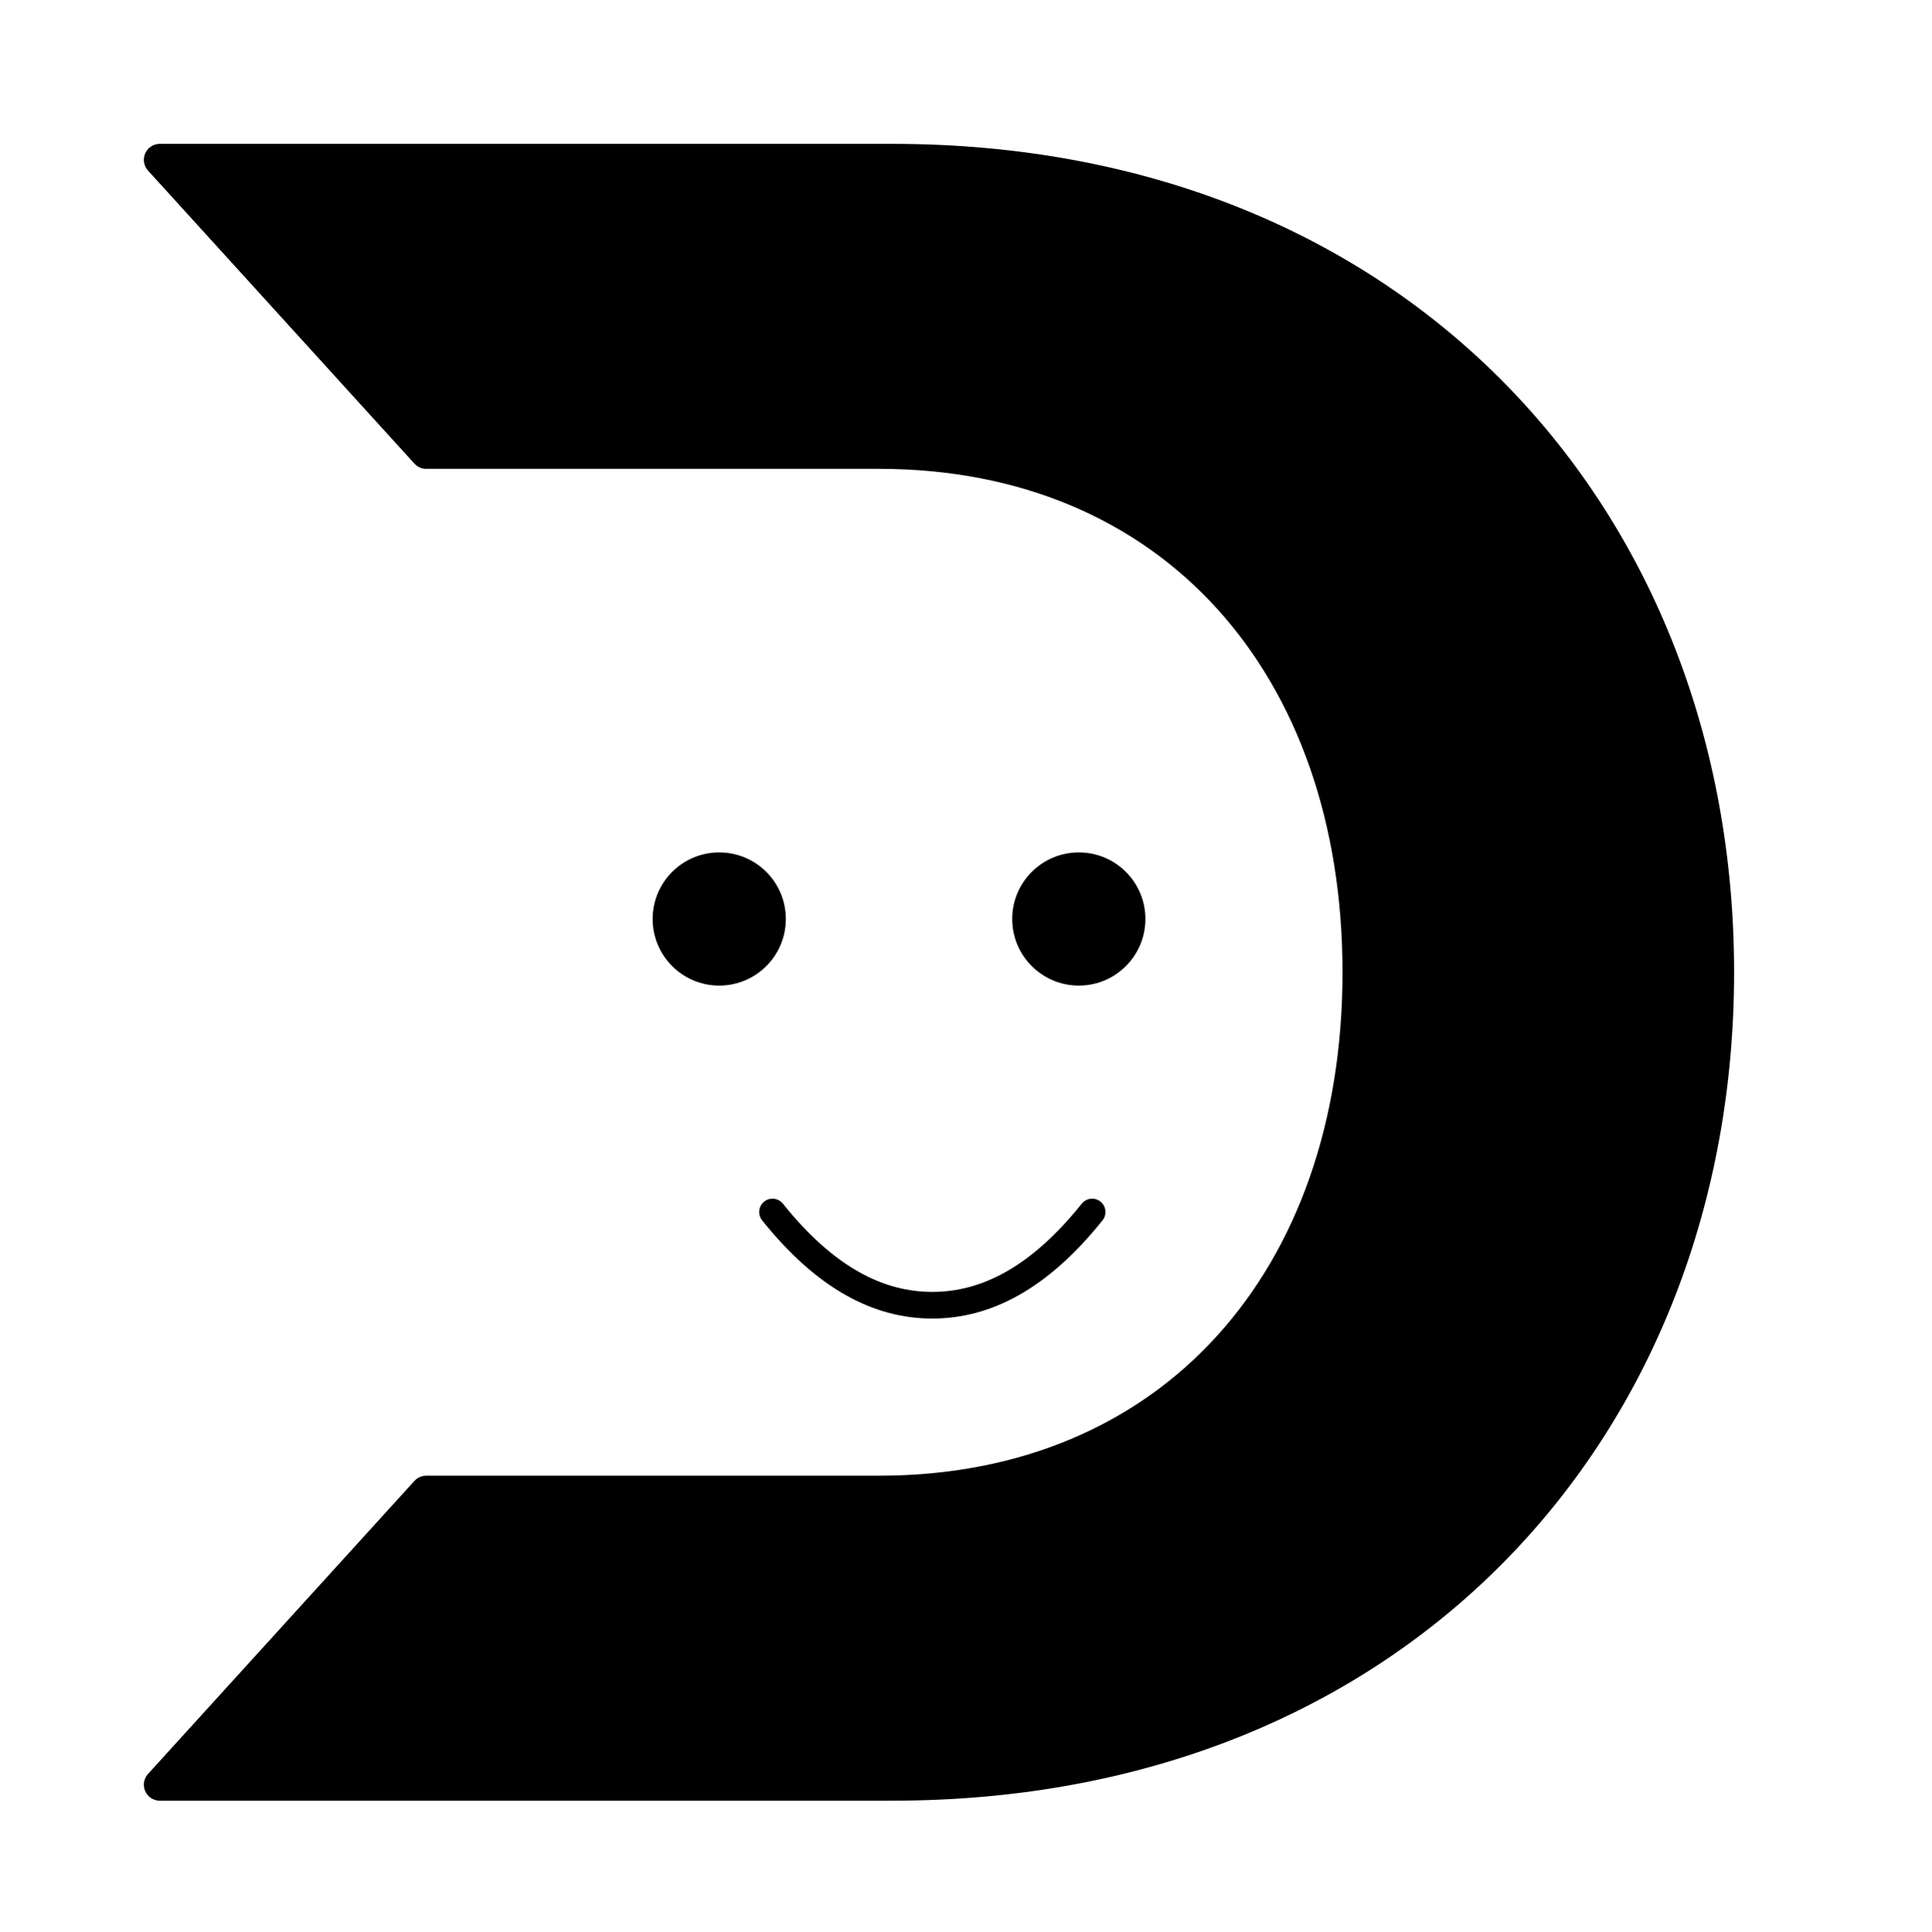
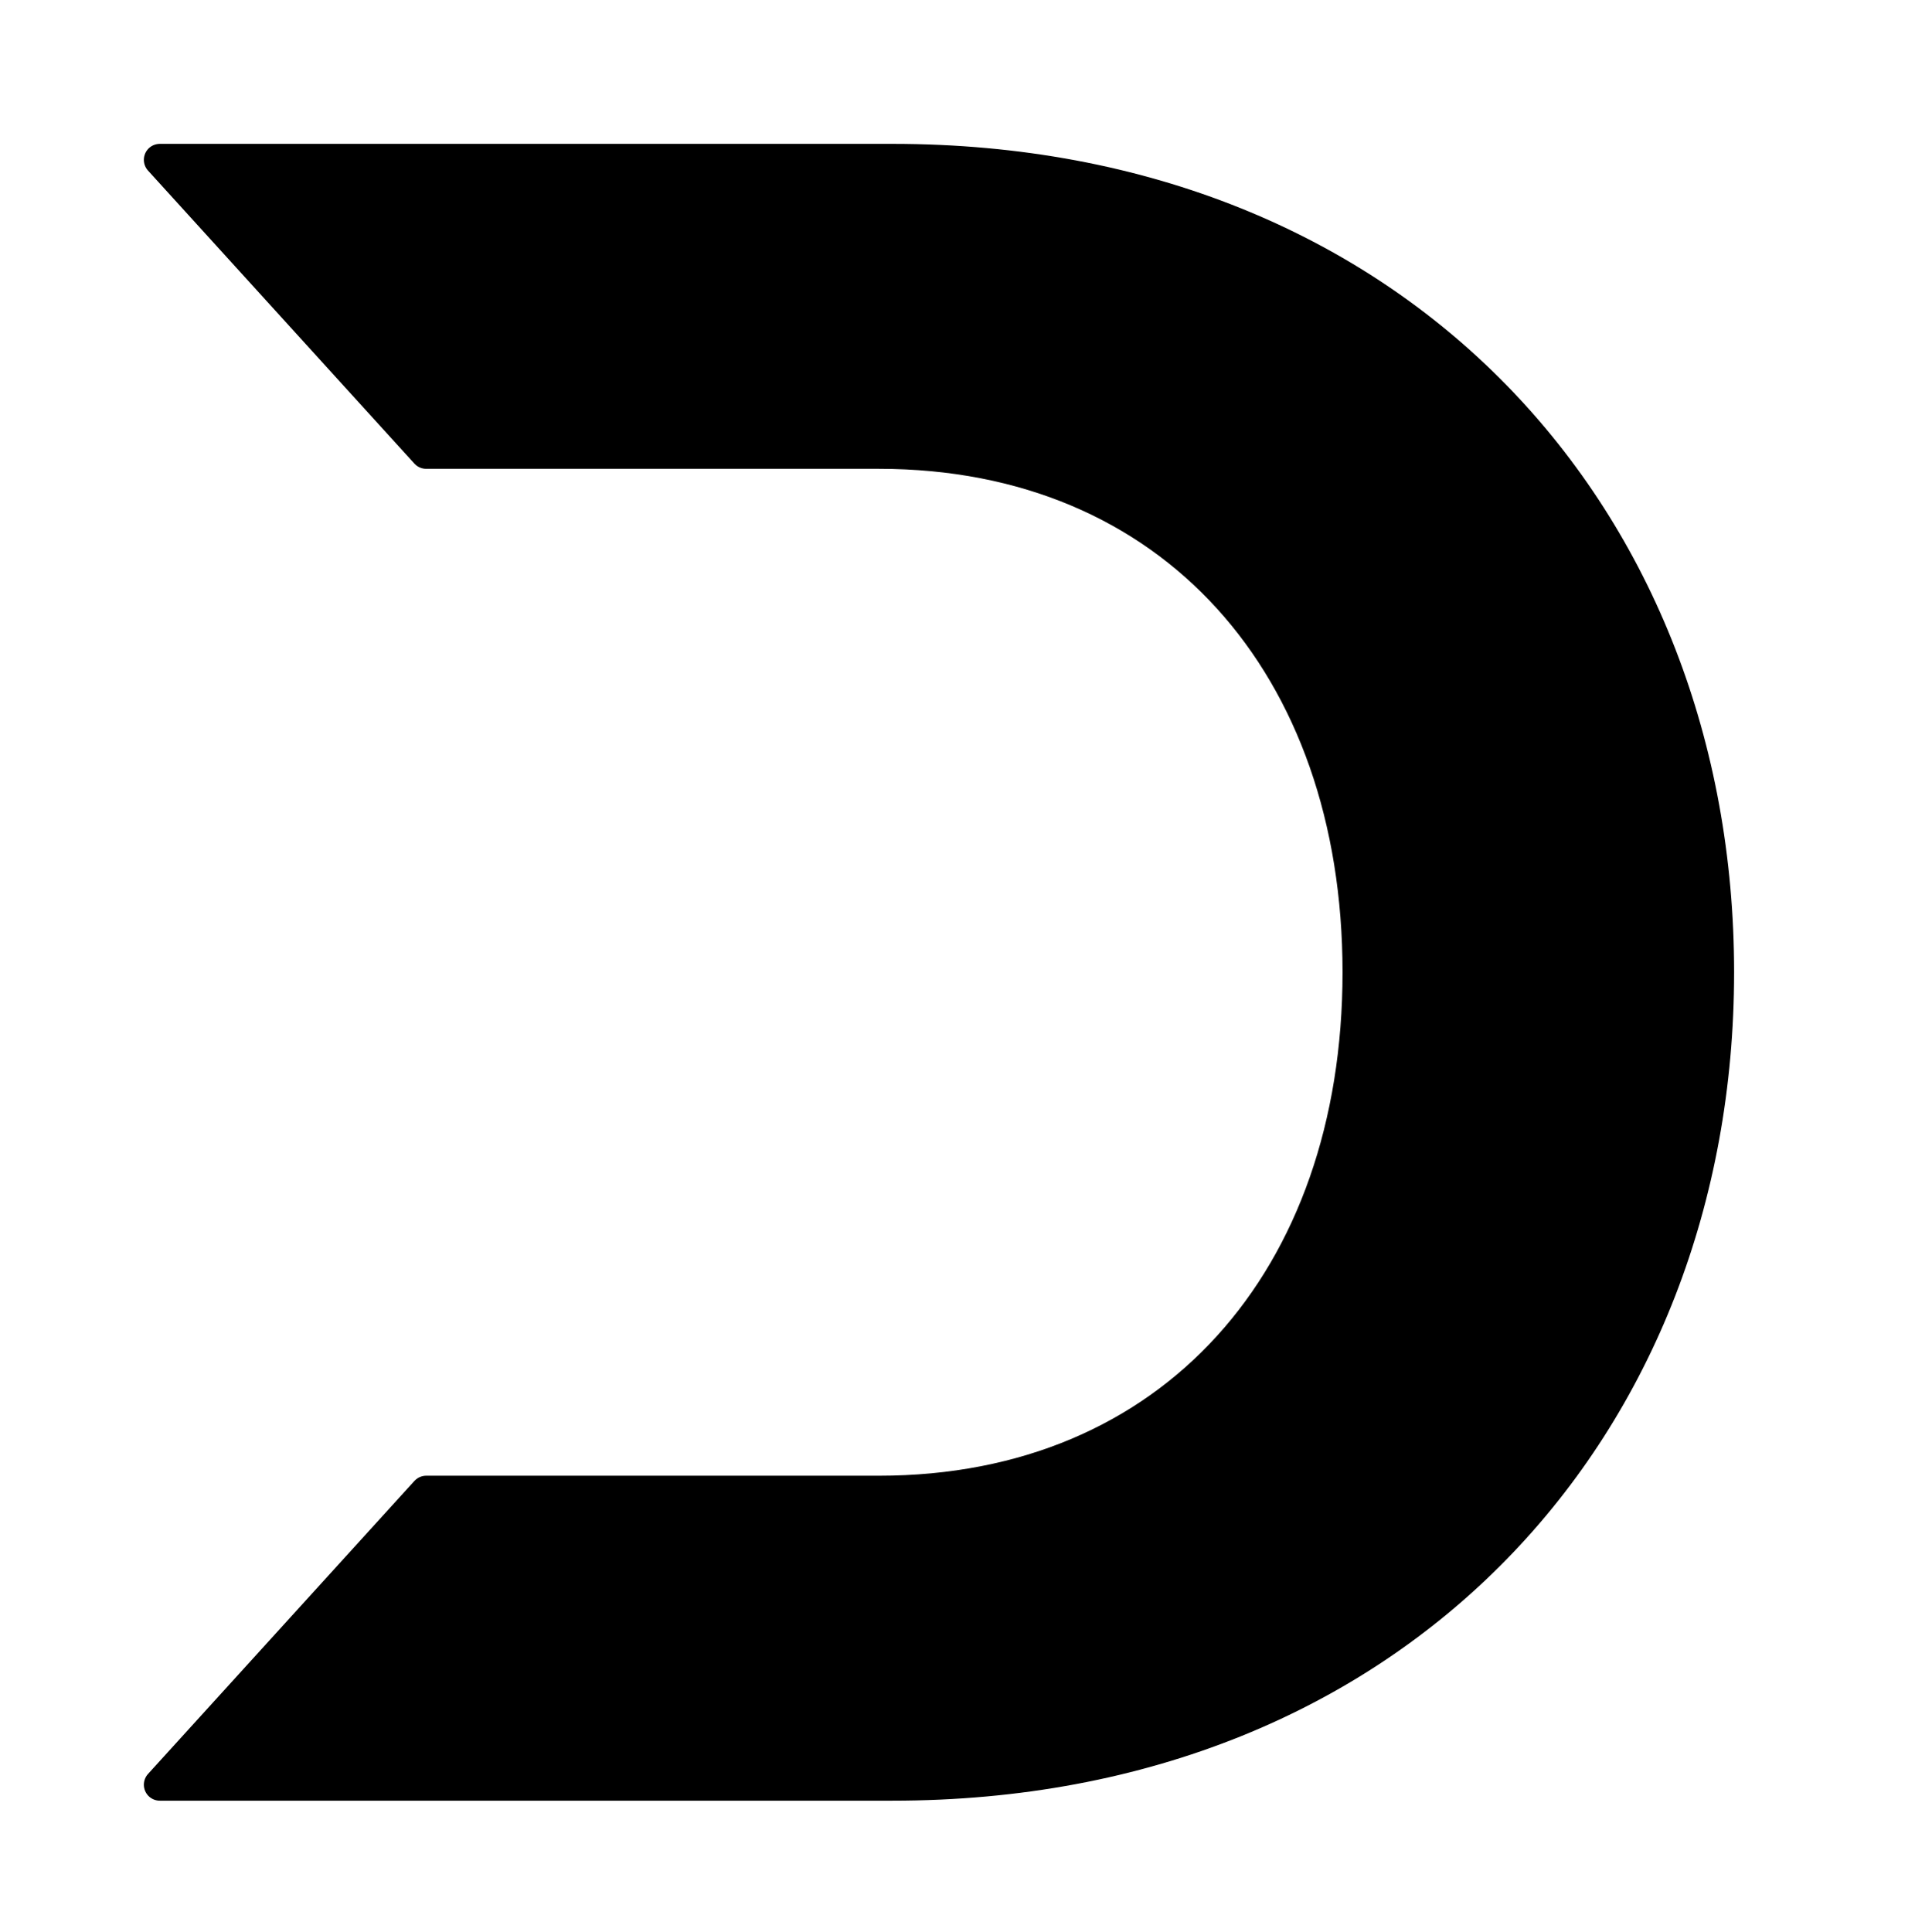
<svg xmlns="http://www.w3.org/2000/svg" viewBox="65 27 145 145">
  <g fill="currentColor" stroke="currentColor">
    <path d="M77 39h55c38 0 62 27 62 61s-24 61-62 61H77l20-22h34c22 0 36-16 36-39s-14-39-36-39H97Z" stroke-width="2.4" stroke-linecap="round" stroke-linejoin="round" />
-     <circle cx="119" cy="96" r="5" stroke="none" />
-     <circle cx="146" cy="96" r="5" stroke="none" />
-     <path d="M123 118c4 5 8 7 12 7s8-2 12-7" fill="none" stroke-width="2" stroke-linecap="round" />
  </g>
</svg>
